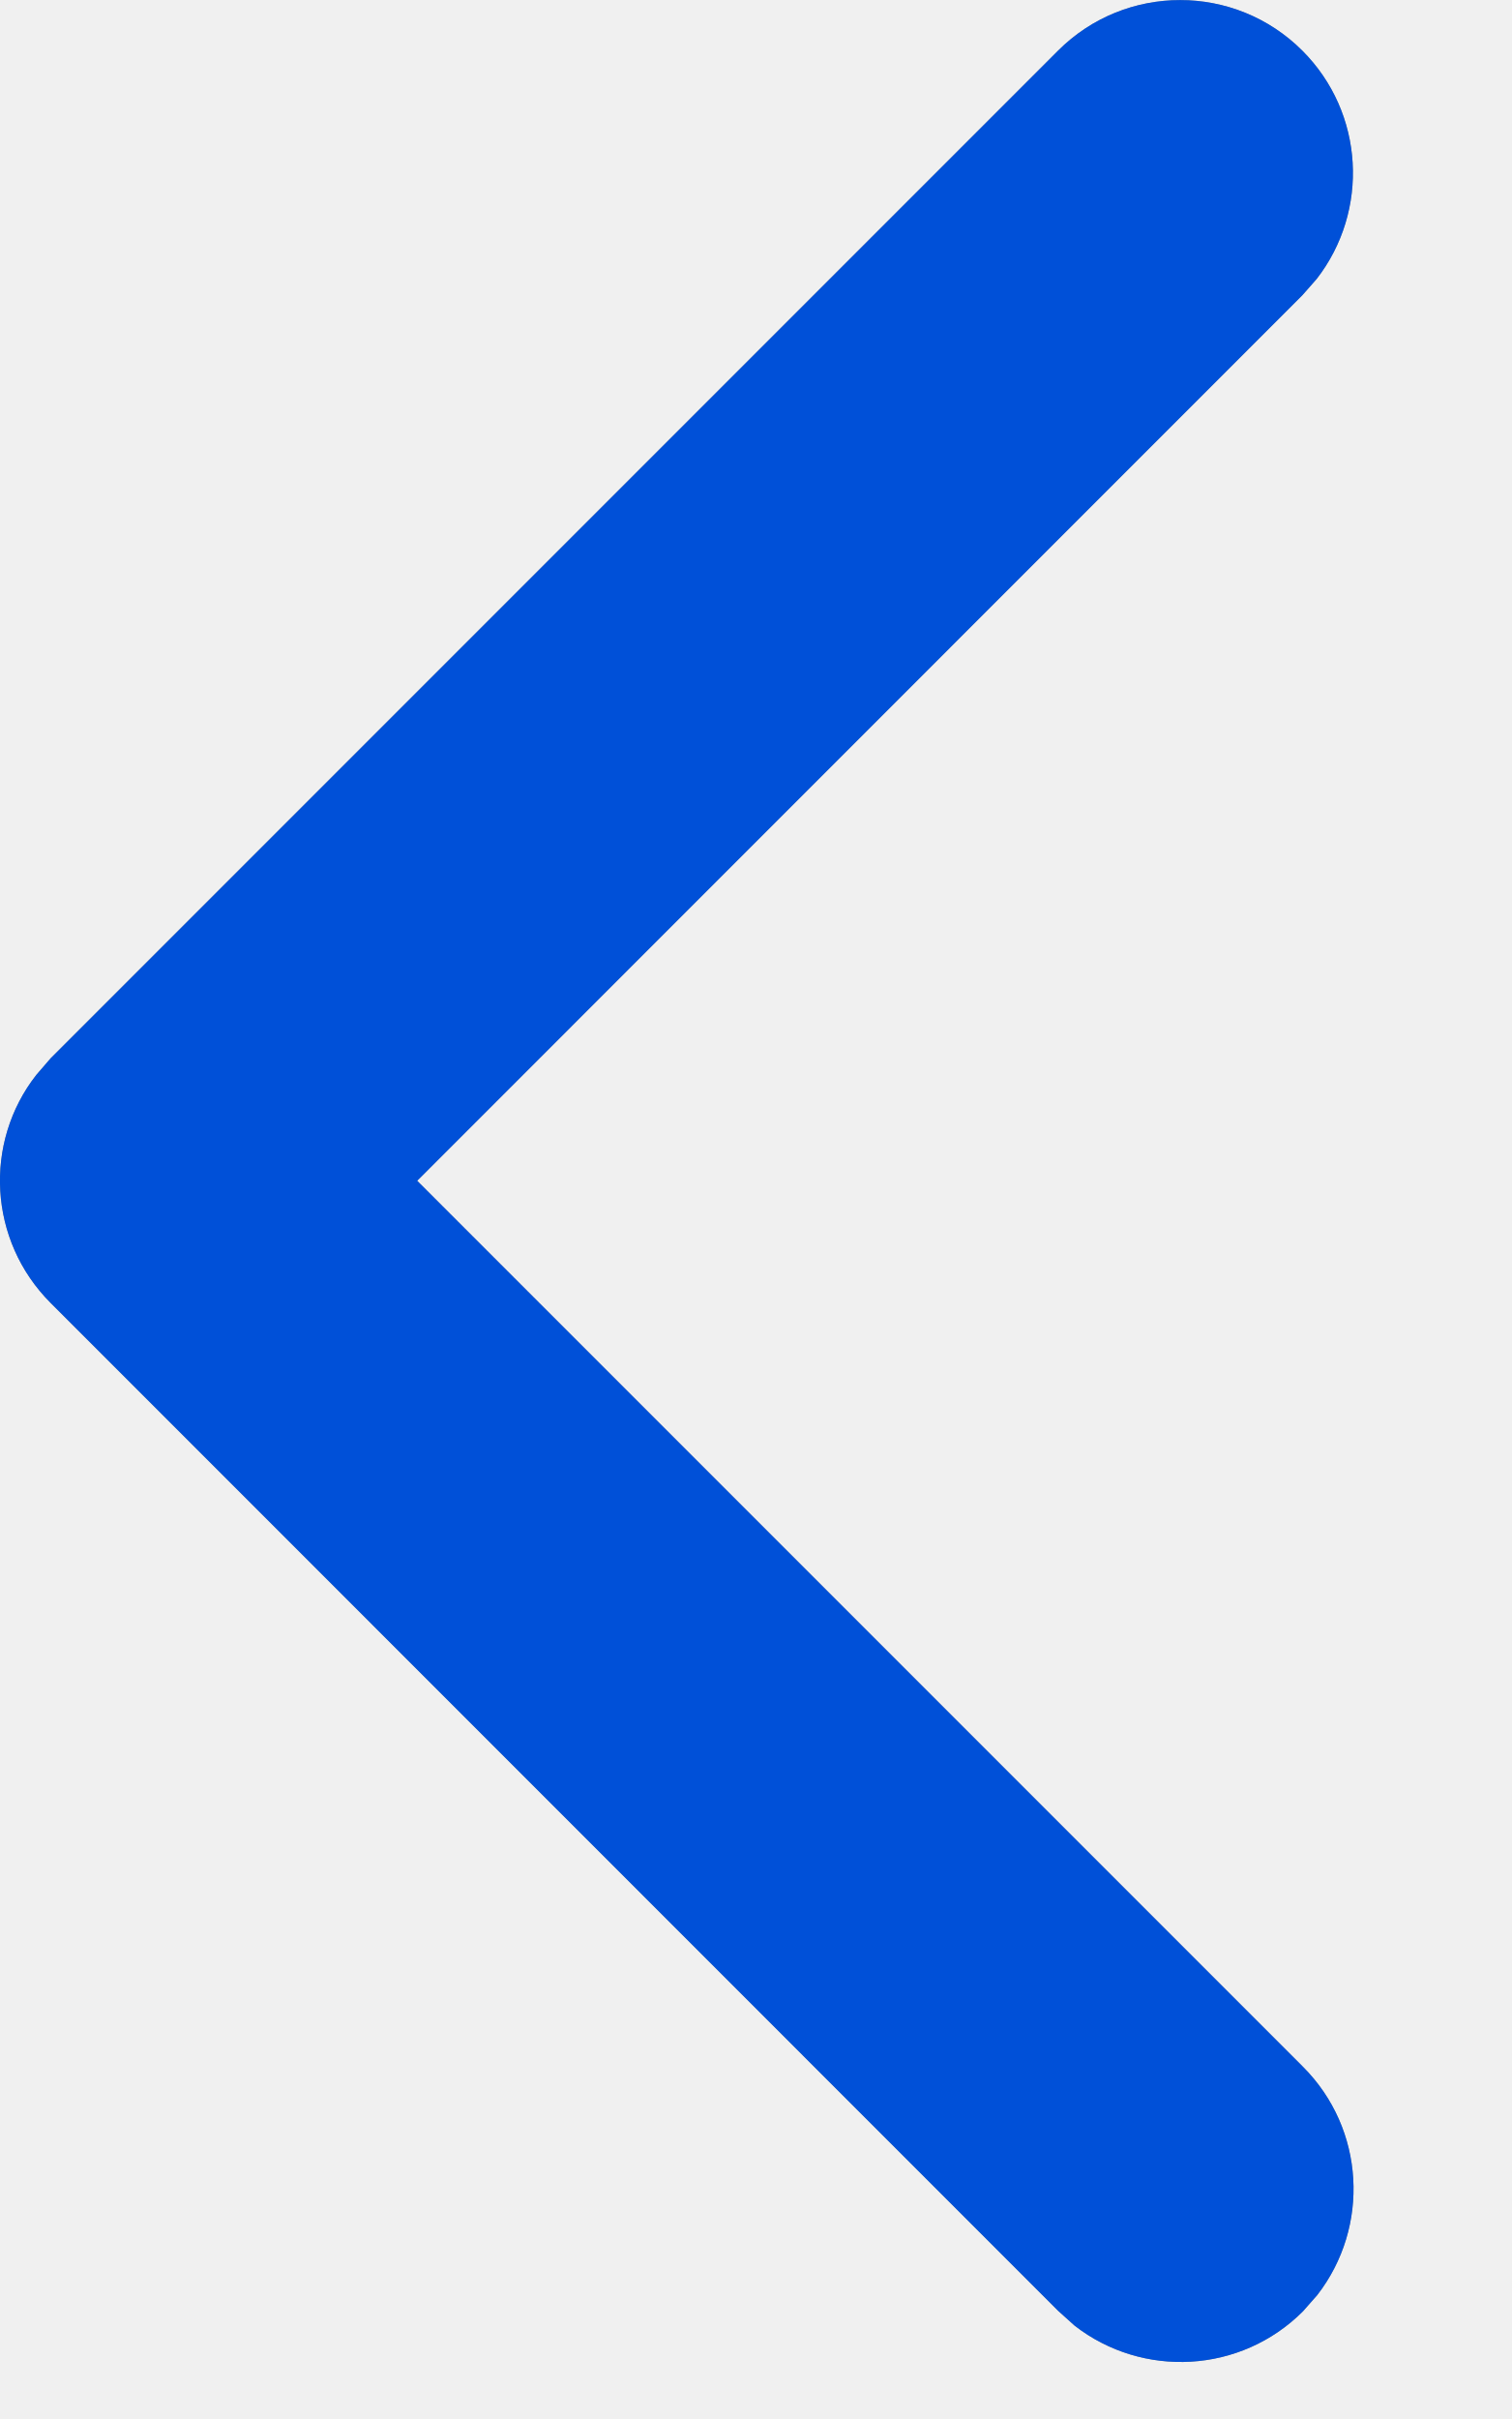
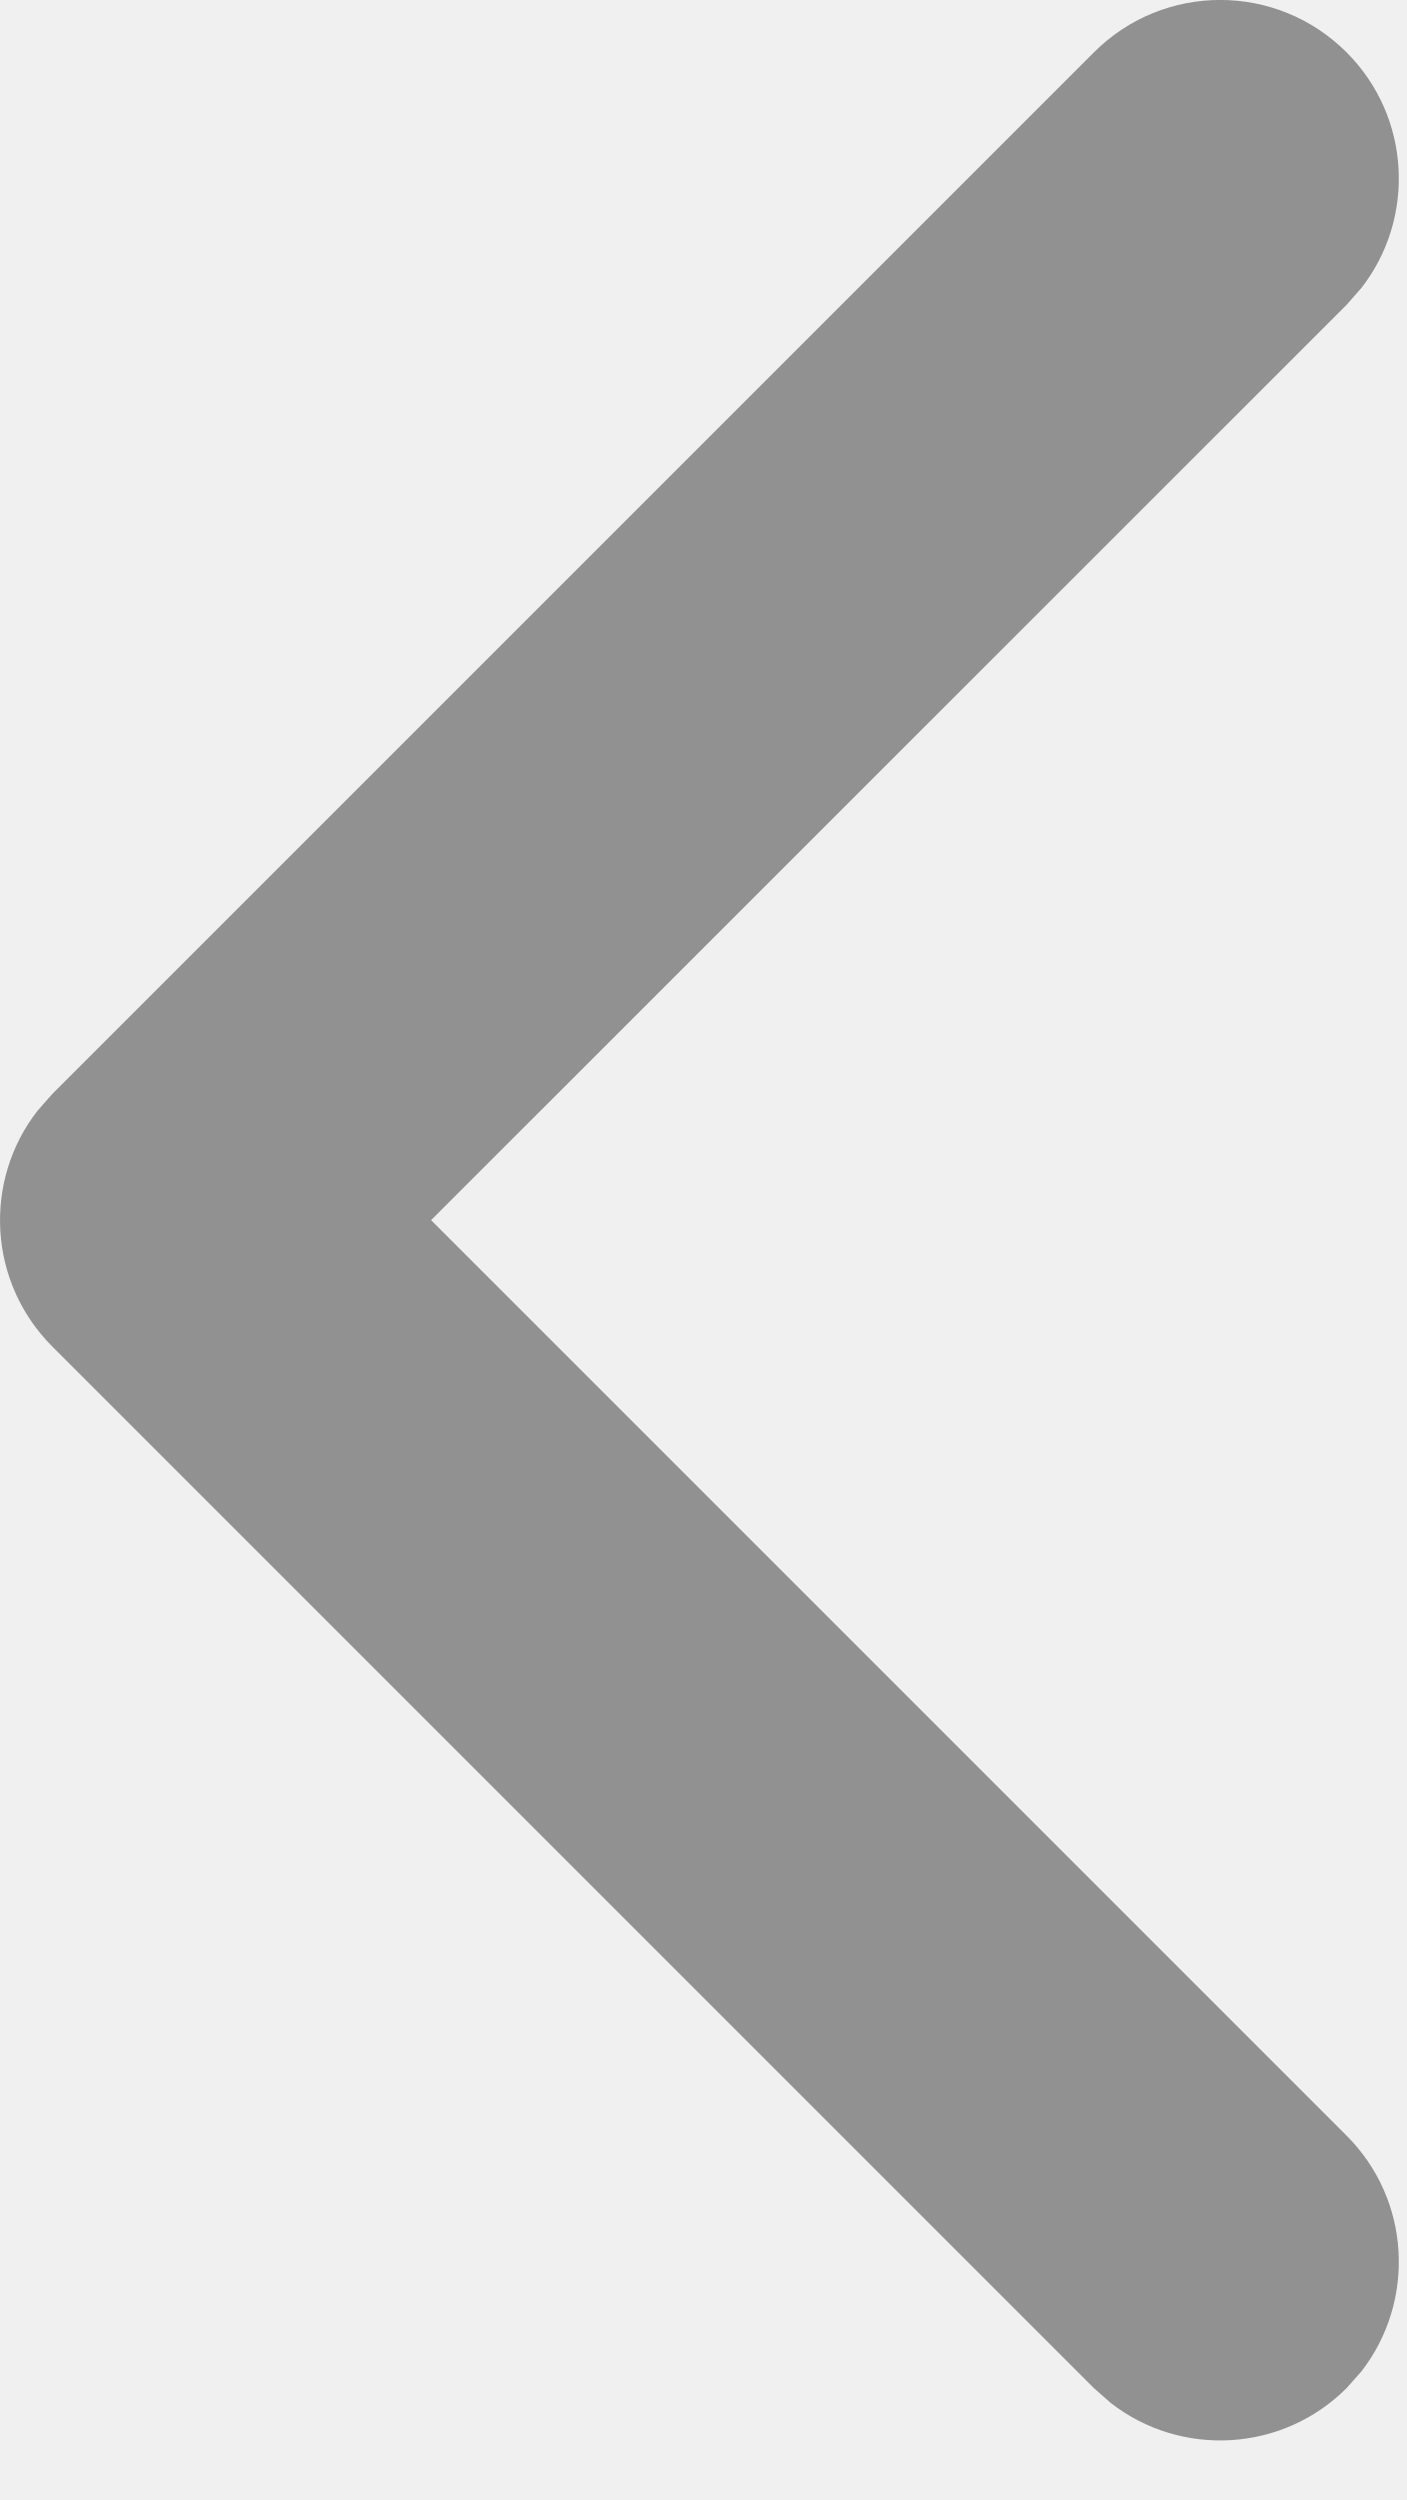
- <svg xmlns="http://www.w3.org/2000/svg" xmlns:xlink="http://www.w3.org/1999/xlink" width="10" height="16">
+ <svg xmlns="http://www.w3.org/2000/svg" xmlns:xlink="http://www.w3.org/1999/xlink" width="9px" height="16px" viewBox="0 0 9 16" version="1.1">
  <defs>
-     <path d="M7 .335c.446-.446 1.17-.446 1.616 0 .412.412.444 1.06.095 1.51l-.095.108L2.76 7.81l5.86 5.86c.412.412.444 1.06.095 1.51l-.095.108c-.412.412-1.06.444-1.51.095L7 15.284.335 8.618C-.077 8.206-.11 7.557.24 7.11L.335 7 7 .335z" id="A" />
+     <path d="M7.001,0.335 C7.448,-0.112 8.171,-0.112 8.618,0.335 C9.03,0.747 9.061,1.395 8.713,1.843 L8.618,1.951 L2.759,7.809 L8.618,13.668 C9.03,14.08 9.061,14.728 8.713,15.177 L8.618,15.284 C8.206,15.696 7.557,15.728 7.109,15.379 L7.001,15.284 L0.335,8.618 C-0.077,8.206 -0.109,7.557 0.24,7.109 L0.335,7.001 L7.001,0.335 Z" id="path-1" />
  </defs>
-   <g fill-rule="evenodd">
-     <mask id="B" fill="#fff">
-       <use xlink:href="#A" />
-     </mask>
-     <use fill="#919191" fill-rule="nonzero" xlink:href="#A" />
-     <g mask="url(#B)" fill="#0050d8">
-       <path d="M-2.286-1.143h16v18.286h-16z" />
+   <g id="Symbols" stroke="none" stroke-width="1" fill="none" fill-rule="evenodd">
+     <g id="chevron-left">
+       <g>
+         <mask id="mask-2" fill="white">
+           <use xlink:href="#path-1" />
+         </mask>
+         <use id="shape" fill="#919191" fill-rule="nonzero" xlink:href="#path-1" />
+       </g>
    </g>
  </g>
</svg>
